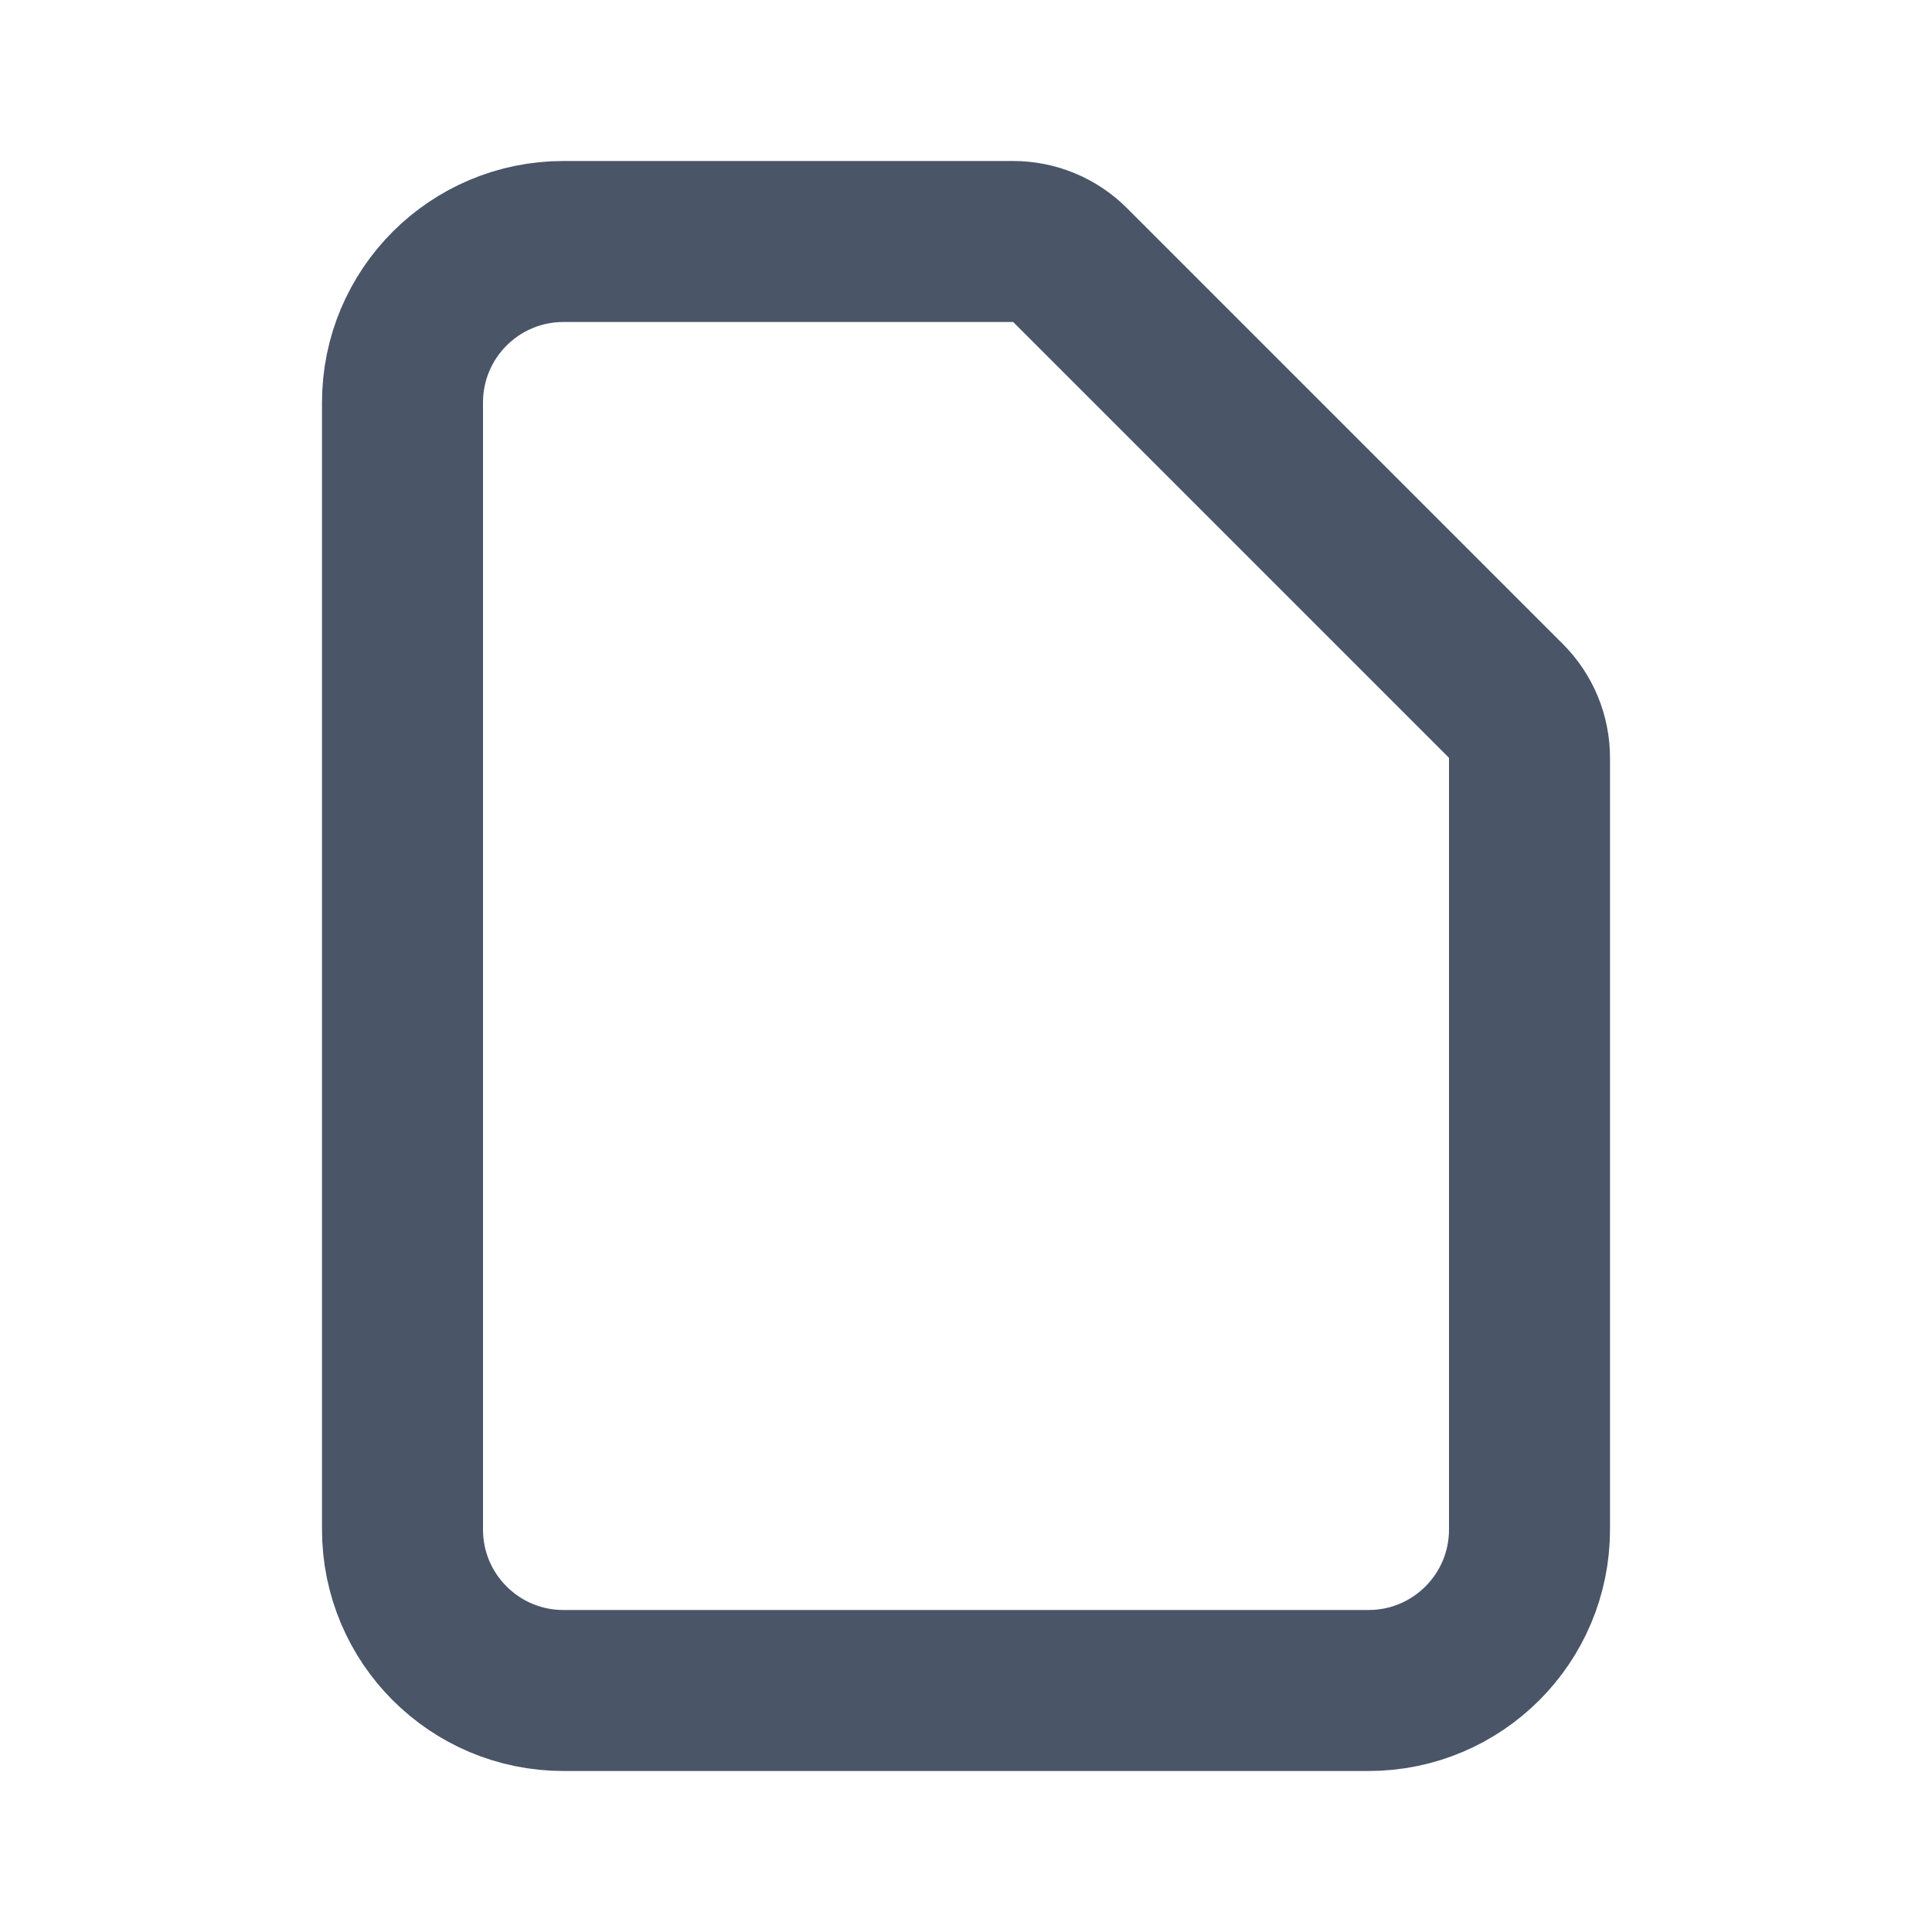
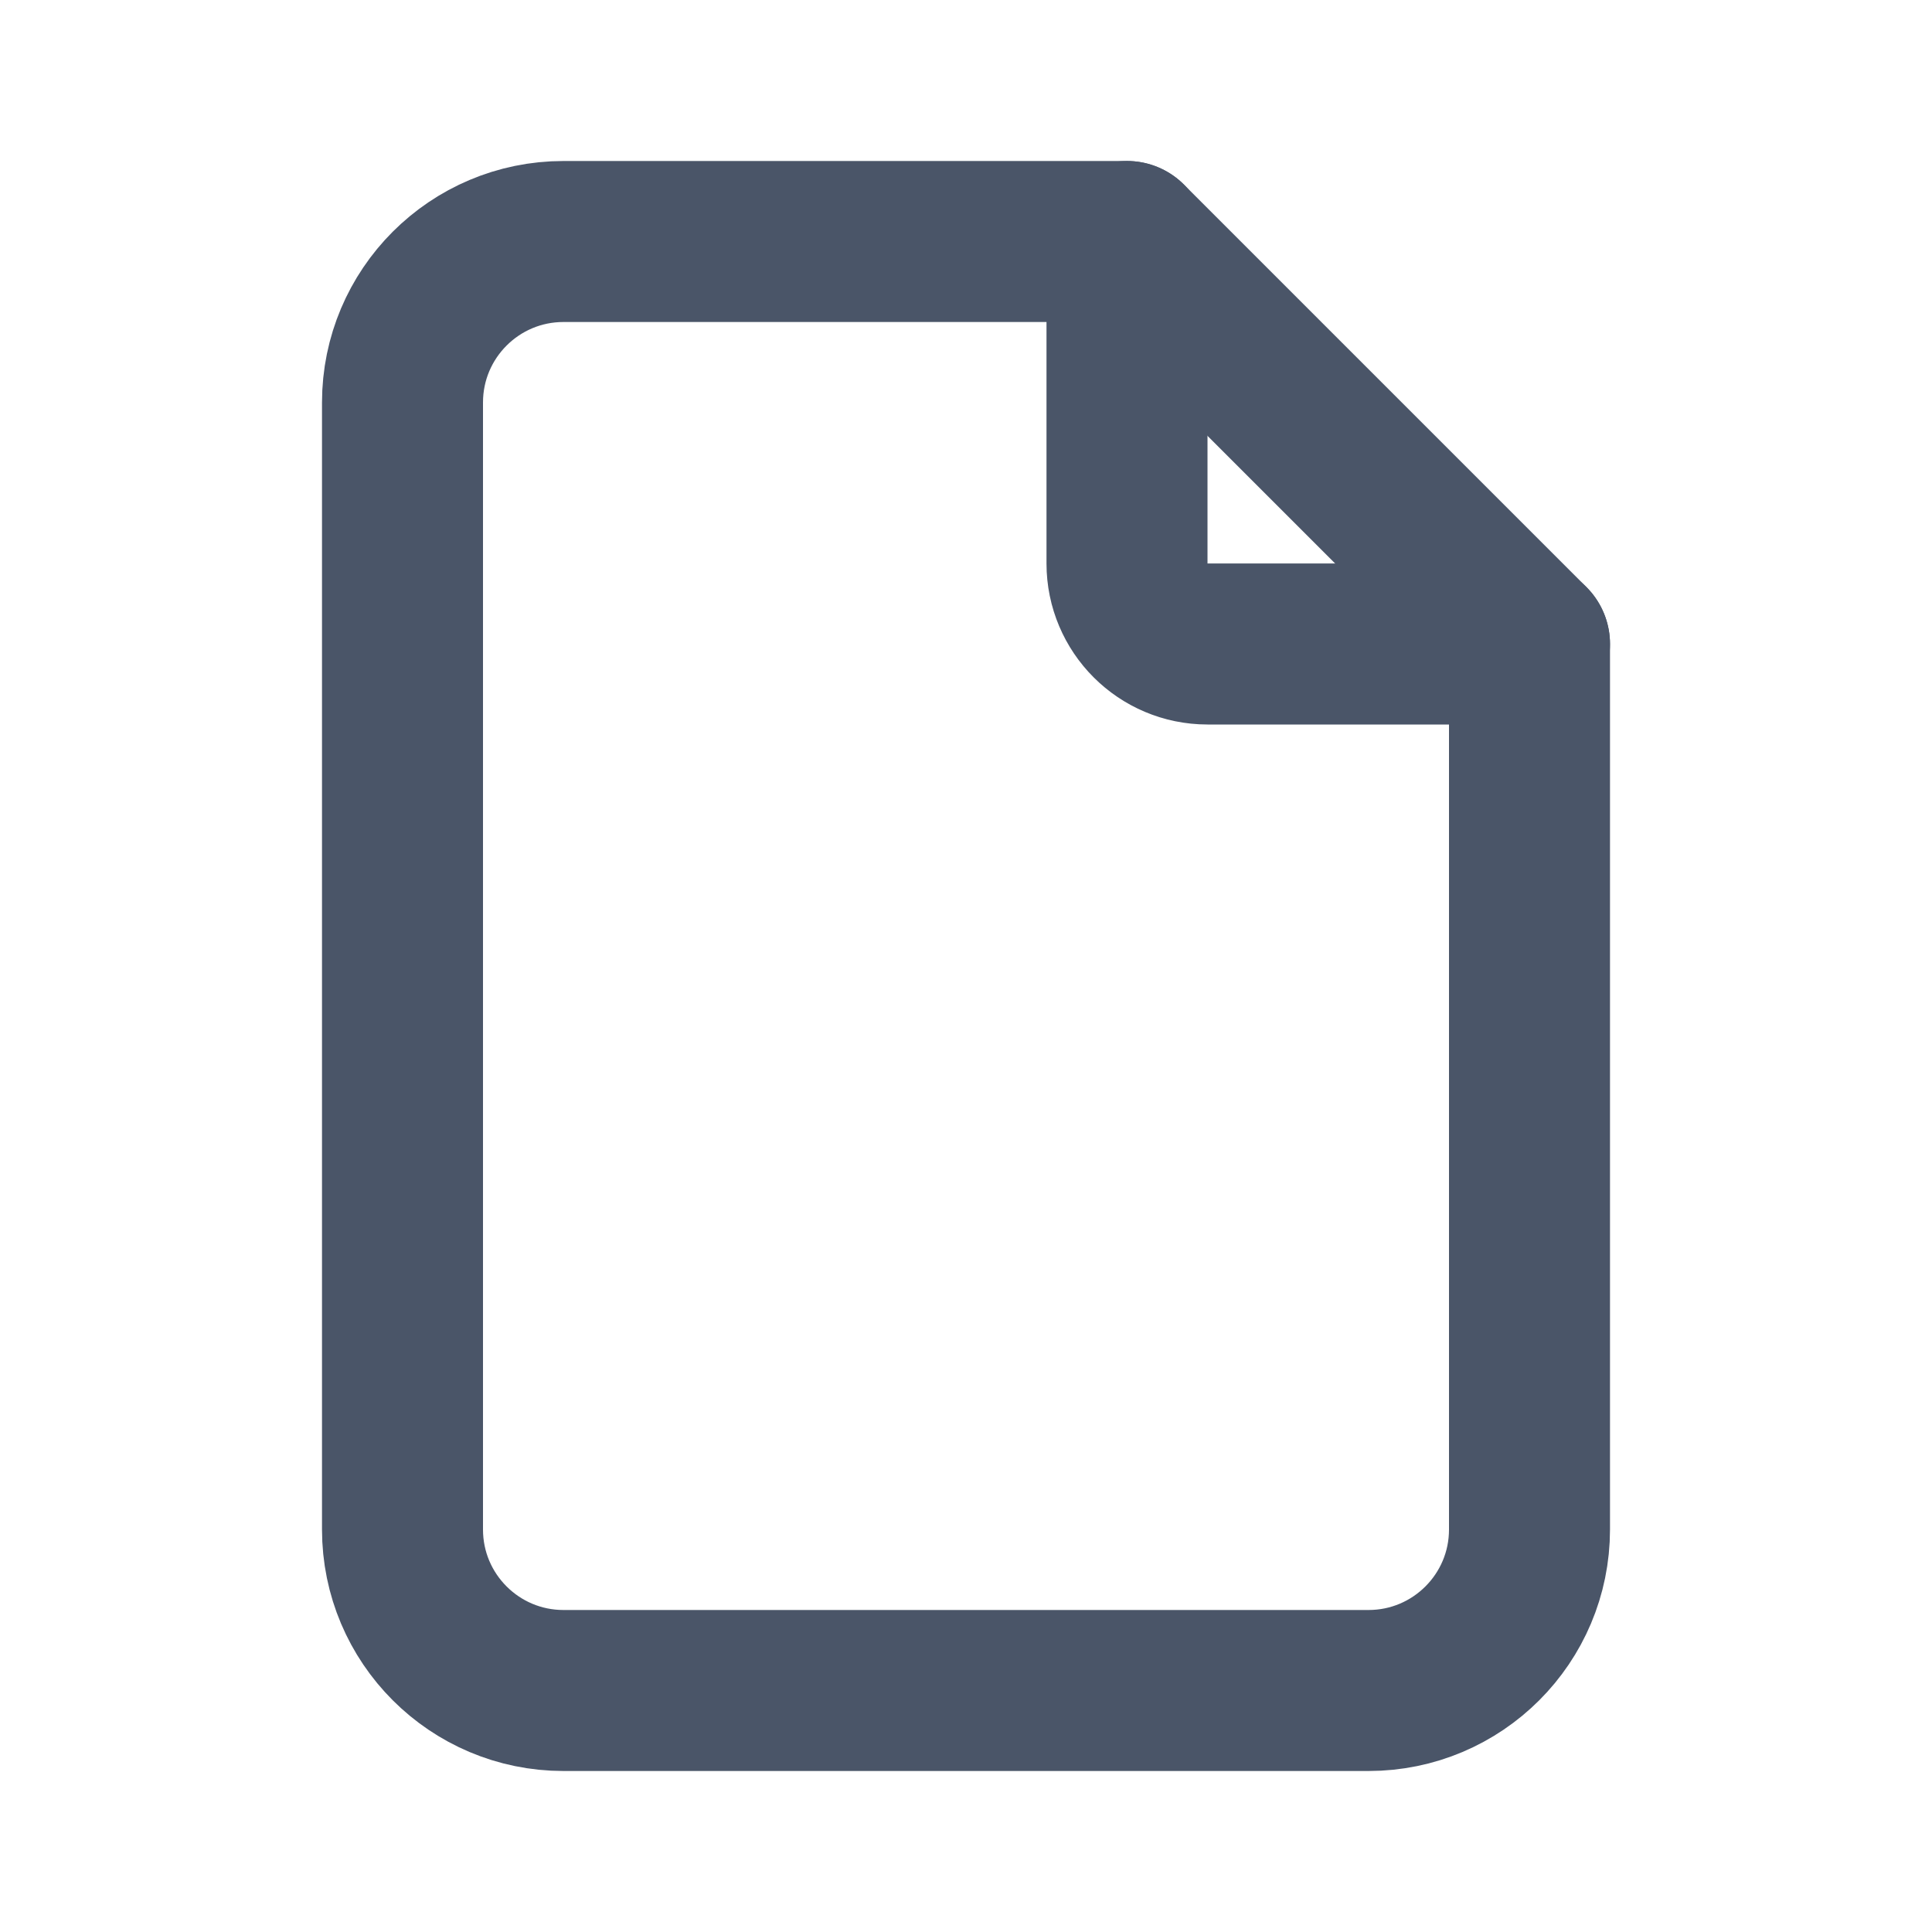
- <svg xmlns="http://www.w3.org/2000/svg" width="24" height="24" viewBox="0 0 24 24" fill="none">
-   <path d="M7 21H17C18.105 21 19 20.105 19 19V9.414C19 9.149 18.895 8.895 18.707 8.707L13.293 3.293C13.105 3.105 12.851 3 12.586 3H7C5.895 3 5 3.895 5 5V19C5 20.105 5.895 21 7 21Z" stroke="#4A5568" stroke-width="2" stroke-linecap="round" stroke-linejoin="round" />
+ <svg xmlns="http://www.w3.org/2000/svg" class="icon icon-tabler icon-tabler-file" width="24" height="24" viewBox="0 0 24 24" stroke-width="2" stroke="#4A5568" fill="none" stroke-linecap="round" stroke-linejoin="round">
+   <path stroke="none" d="M0 0h24v24H0z" />
+   <path d="M14 3v4a1 1 0 0 0 1 1h4" />
+   <path d="M17 21h-10a2 2 0 0 1 -2 -2v-14a2 2 0 0 1 2 -2h7l5 5v11a2 2 0 0 1 -2 2z" />
</svg>
